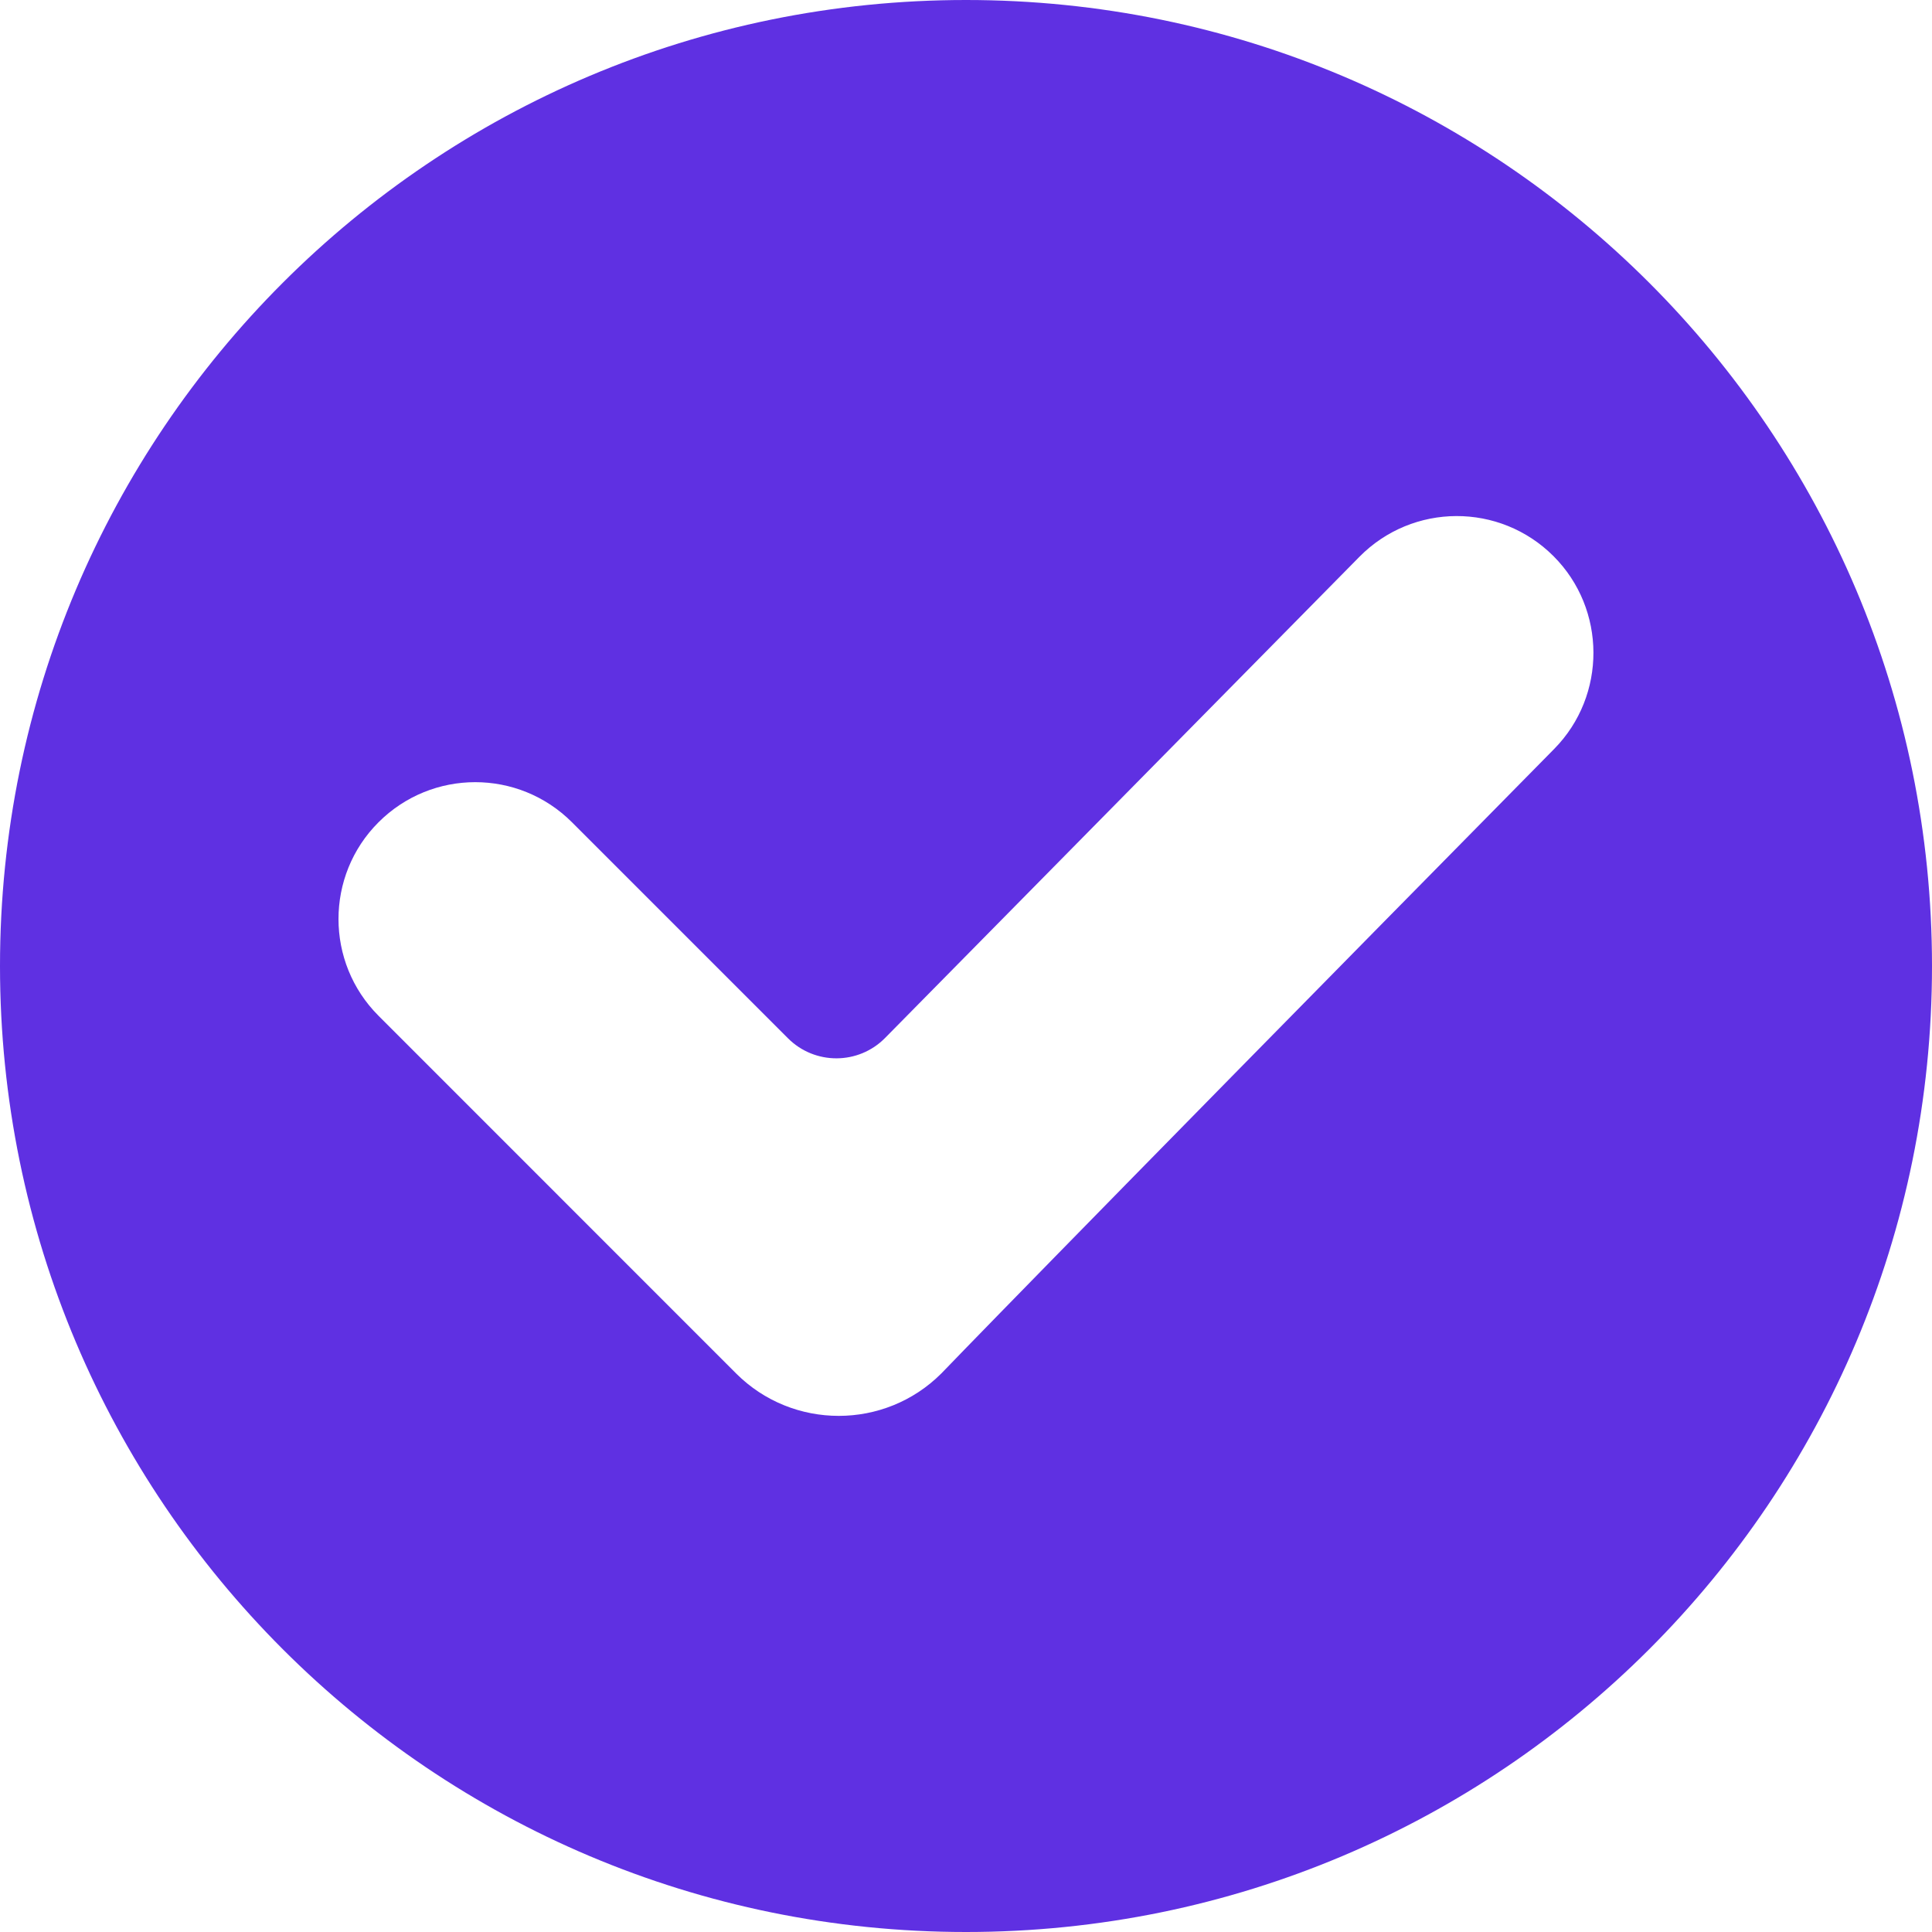
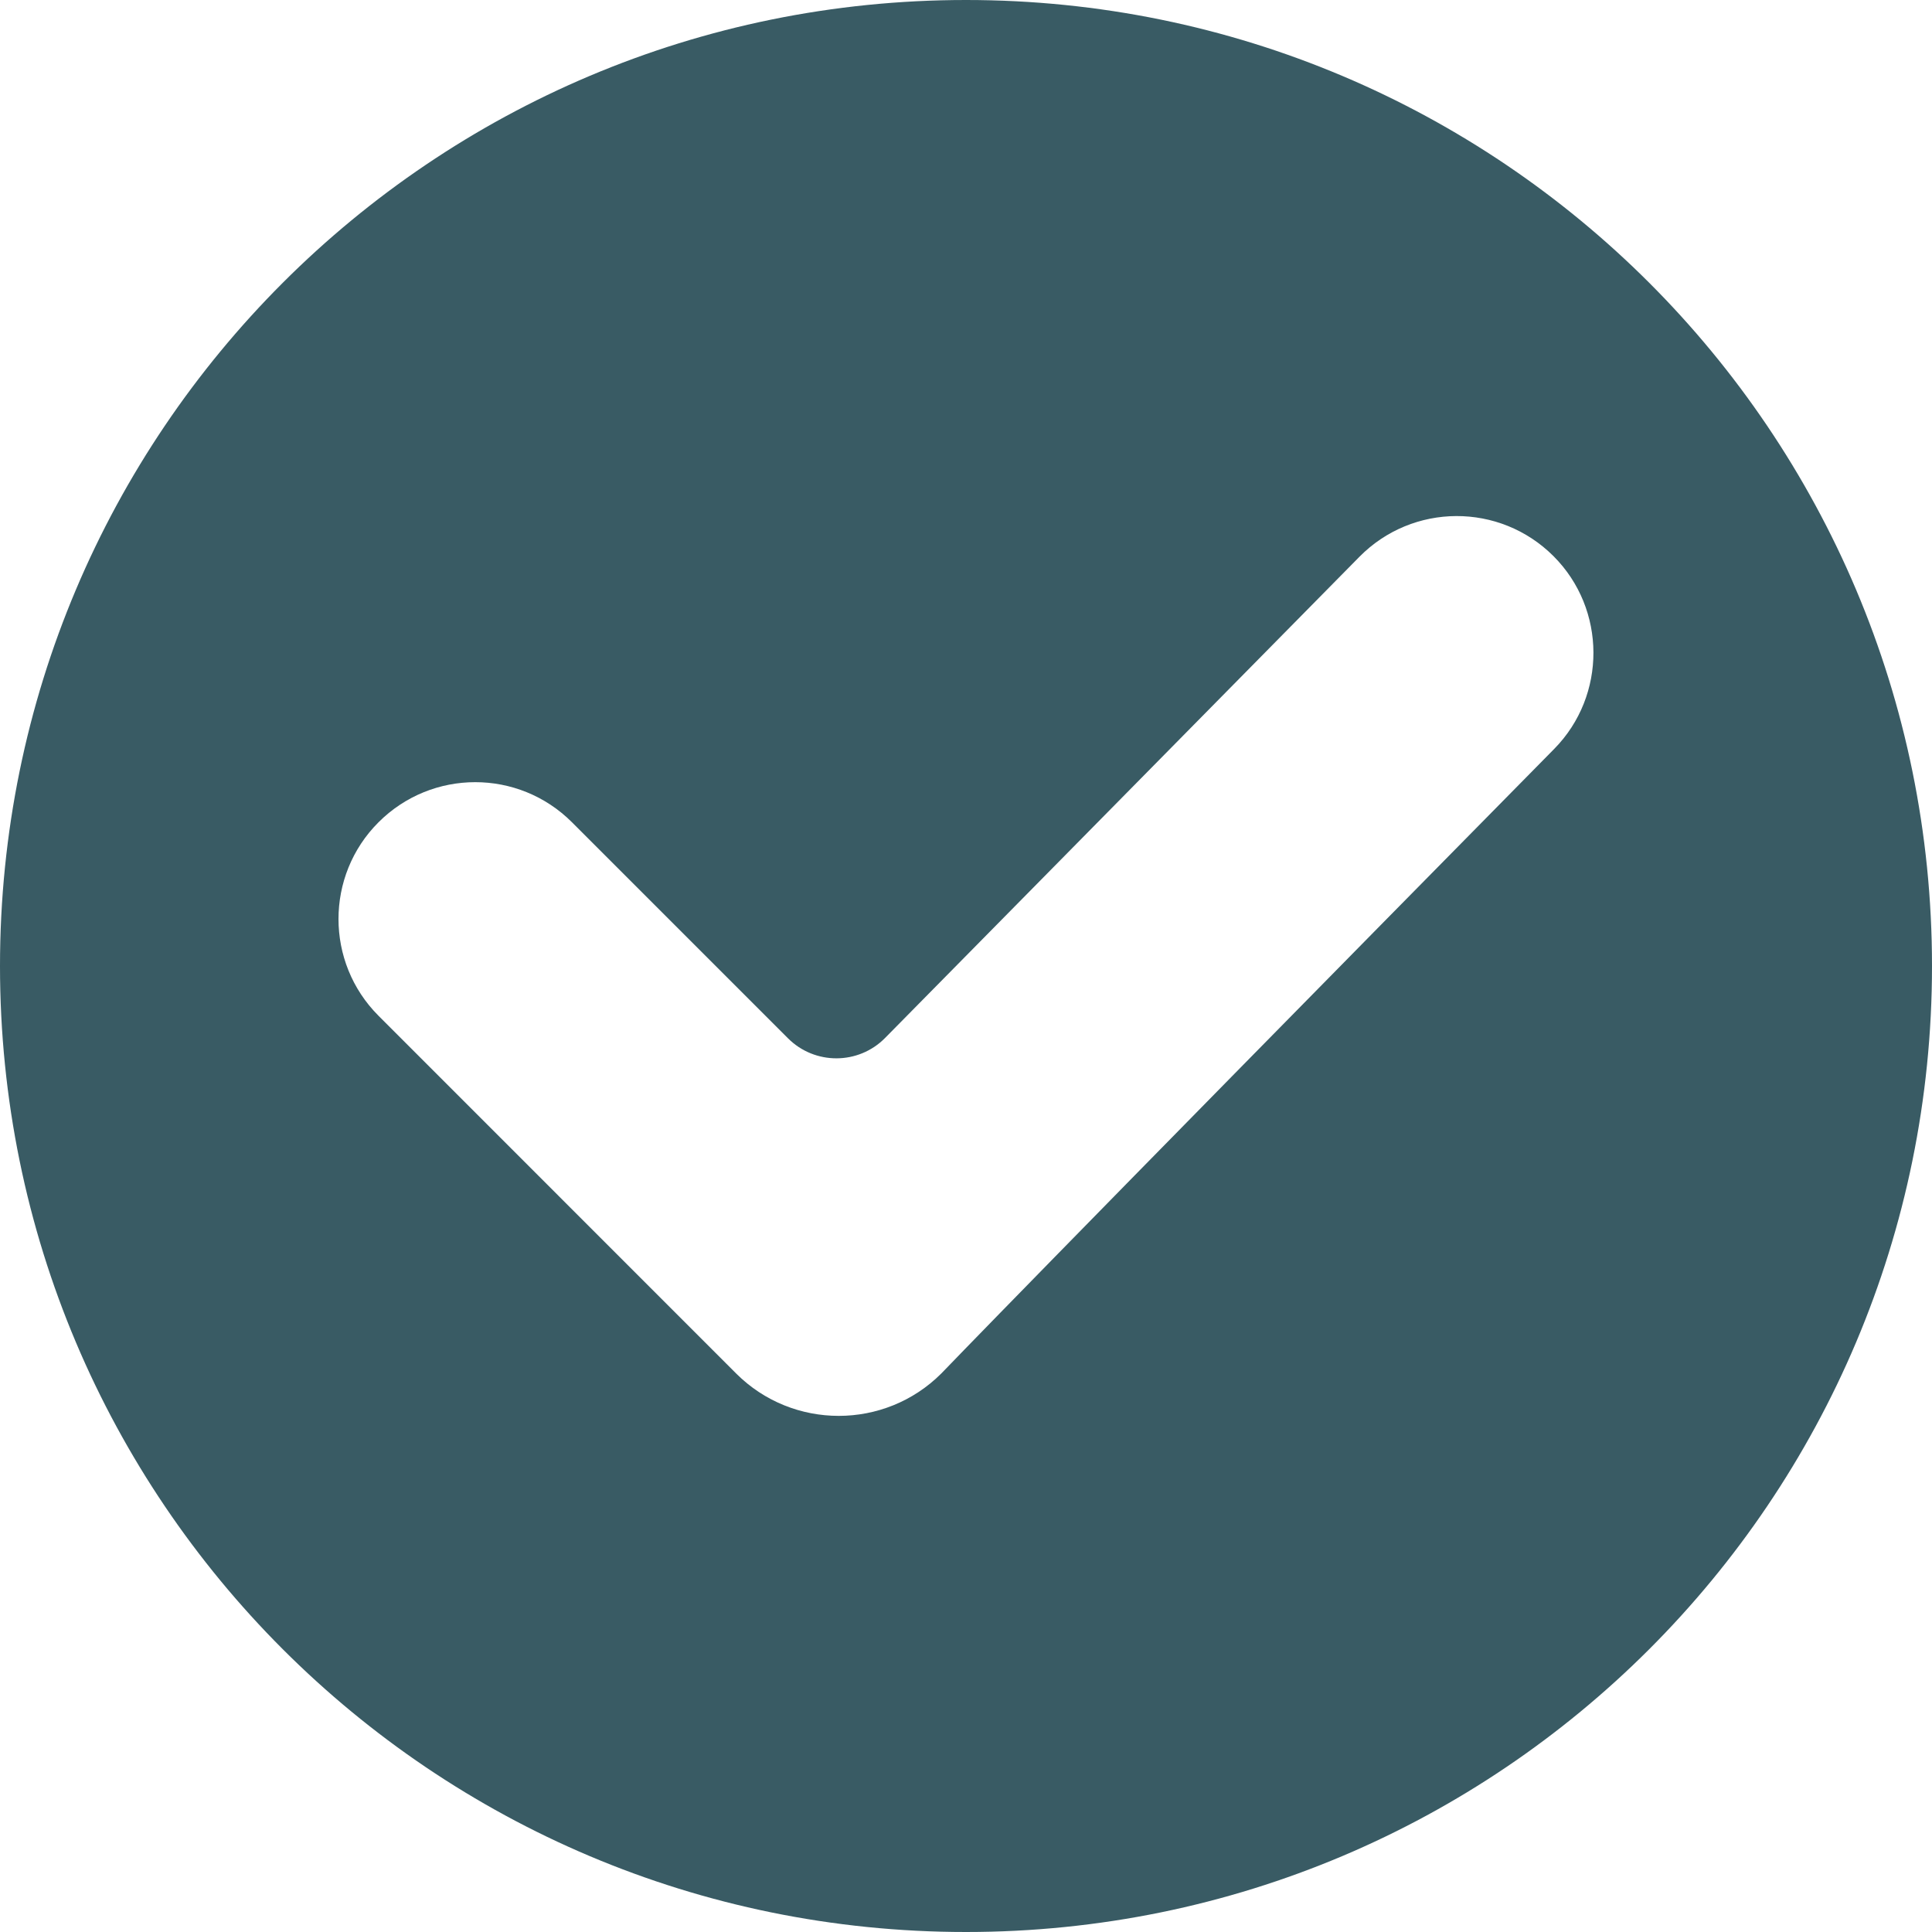
<svg xmlns="http://www.w3.org/2000/svg" viewBox="0 0 512 512" id="vector">
-   <path id="path" d="M 256 0 C 114.51 0 0 114.5 0 256 C 0 397.49 114.5 512 256 512 C 397.49 512 512 397.5 512 256 C 512 114.51 397.5 0 256 0 Z M 195.086 363.99 C 195.086 363.99 106.664 275.532 100.308 269.188 C 86.169 255.049 86.169 232.041 100.308 217.914 C 114.483 203.739 137.407 203.739 151.582 217.914 L 208.826 275.158 C 215.944 282.276 227.496 282.227 234.554 275.073 L 360.244 147.571 C 374.371 133.239 397.452 133.142 411.699 147.39 C 425.729 161.42 425.814 184.332 411.88 198.471 C 275.387 336.957 249.466 363.978 249.466 363.978 C 234.481 378.962 210.083 378.975 195.086 363.99 Z" fill="#5f30e2" stroke-width="1" />
+   <path id="path" d="M 256 0 C 114.51 0 0 114.5 0 256 C 0 397.49 114.5 512 256 512 C 397.49 512 512 397.5 512 256 C 512 114.51 397.5 0 256 0 Z M 195.086 363.99 C 195.086 363.99 106.664 275.532 100.308 269.188 C 86.169 255.049 86.169 232.041 100.308 217.914 C 114.483 203.739 137.407 203.739 151.582 217.914 L 208.826 275.158 C 215.944 282.276 227.496 282.227 234.554 275.073 L 360.244 147.571 C 374.371 133.239 397.452 133.142 411.699 147.39 C 425.729 161.42 425.814 184.332 411.88 198.471 C 275.387 336.957 249.466 363.978 249.466 363.978 C 234.481 378.962 210.083 378.975 195.086 363.99 Z" fill="#395B64" stroke-width="1" />
</svg>
